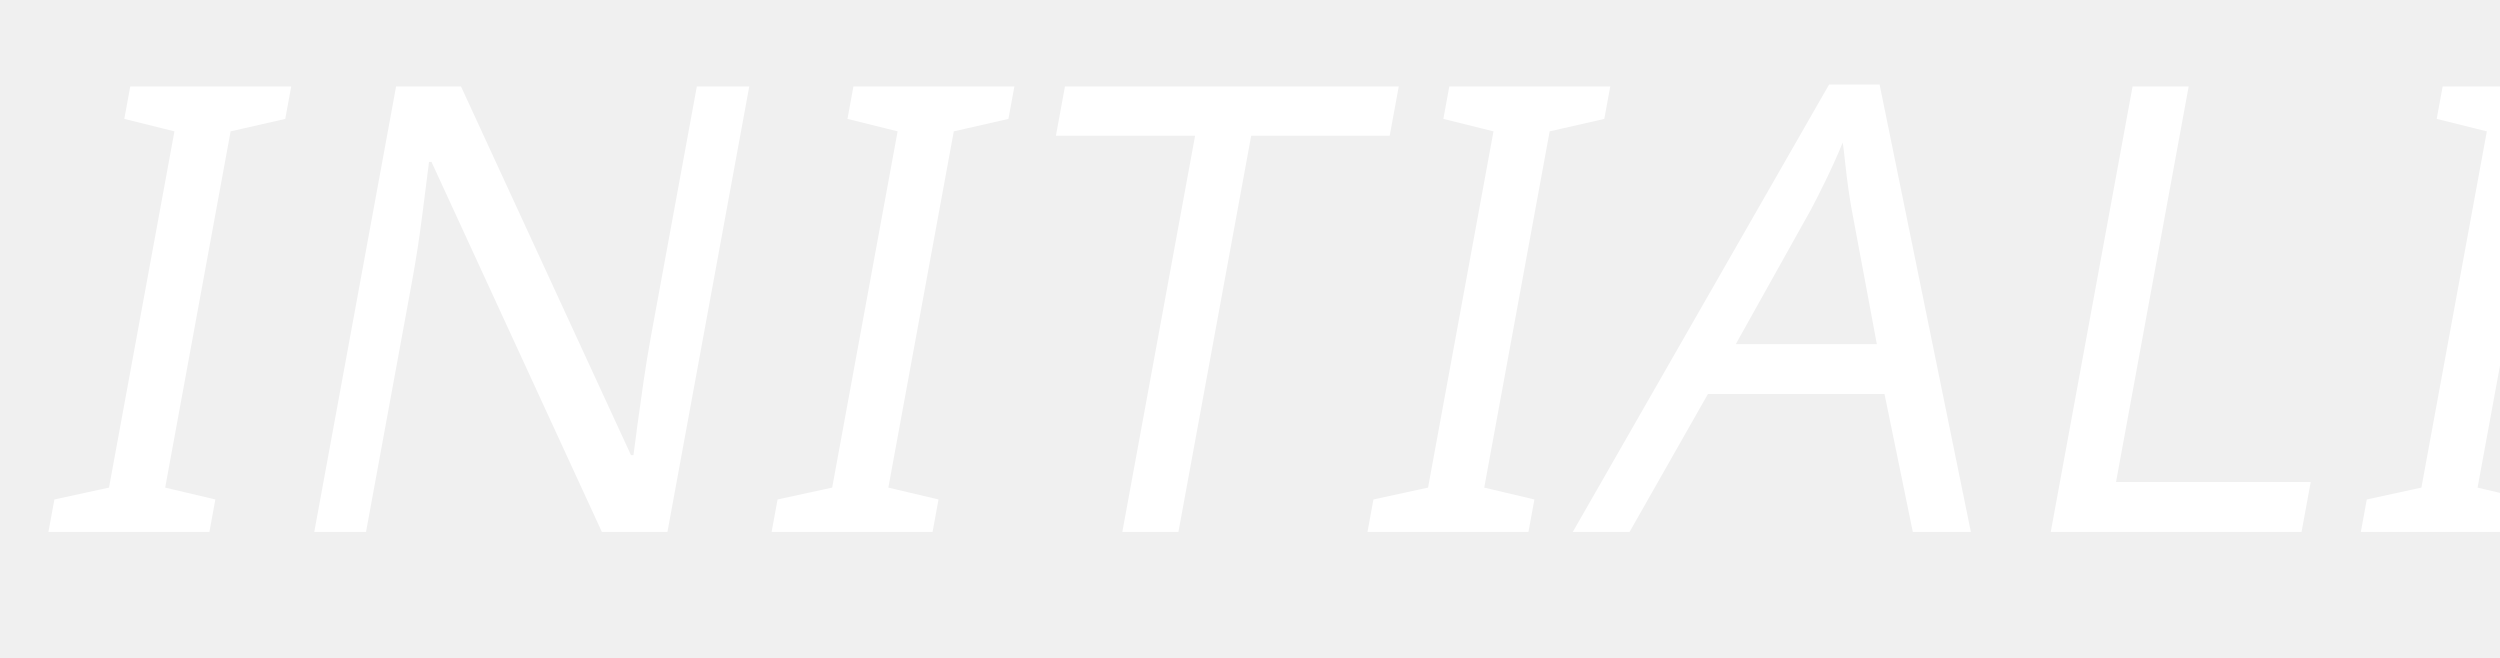
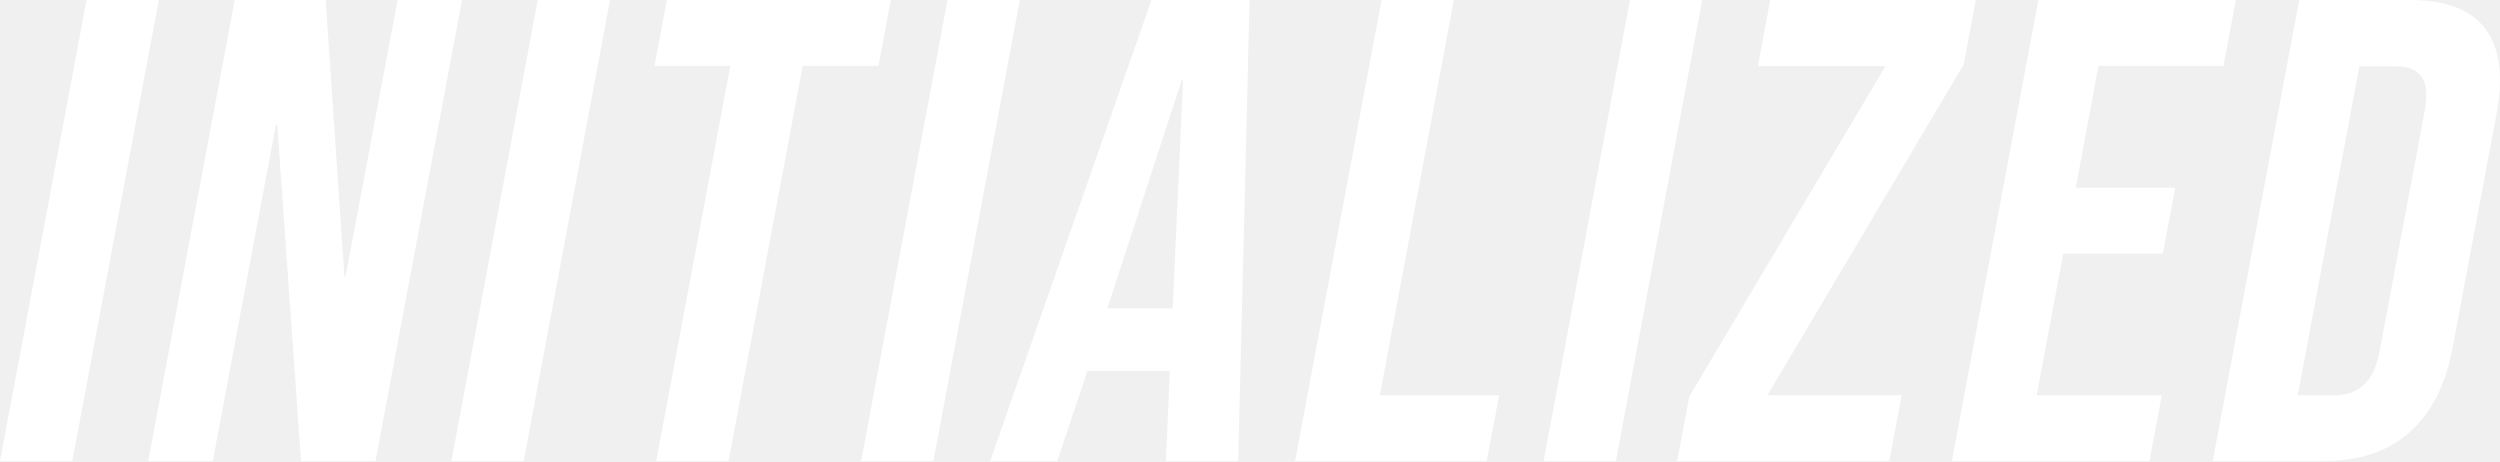
- <svg xmlns="http://www.w3.org/2000/svg" viewBox="0 0 509.66 133.95">
+ <svg xmlns="http://www.w3.org/2000/svg" viewBox="0 0 484.16 89.3">
  <defs>
-     <style>.cls-1{font-size:129.8px;fill:#fff;font-family:BebasNeue-Regular, Bebas Neue;letter-spacing:0.03em;}</style>
+     <style>.cls-1{fill:#fff;}</style>
  </defs>
  <g id="レイヤー_2" data-name="レイヤー 2">
    <g id="レイヤー_1-2" data-name="レイヤー 1">
-       <text class="cls-1" transform="matrix(0.98, 0, -0.18, 0.98, 4.79, 108.44)">INITIALIZED</text>
+       <path class="cls-1" d="M16.76,0h14L14,89.3H0Z" />
+       <path class="cls-1" d="M45.46,0H63.07l3.62,53.46h.25L77,0H89.48L72.72,89.3H58.3L53.69,24.11h-.25L41.21,89.3H28.7Z" />
+       <path class="cls-1" d="M104.14,0h14L101.42,89.3h-14Z" />
+       <path class="cls-1" d="M141.43,12.76H126.75L129.15,0h43.37l-2.39,12.76H155.46L141.09,89.3h-14Z" />
+       <path class="cls-1" d="M183.5,0h14L180.77,89.3h-14Z" />
+       <path class="cls-1" d="M223,0h19l-2.21,89.3h-14l.78-17.73-.05.26H210.59L204.75,89.3h-13Zm4.11,59.71,2-44.15h-.26l-14.4,44.15Z" />
+       <path class="cls-1" d="M267.56,0h14L267.23,76.55h23.1l-2.4,12.75H250.81Z" />
+       <path class="cls-1" d="M315.66,0h14L312.94,89.3h-14Z" />
+       <path class="cls-1" d="M327.15,76.8l38-64H340.44L342.83,0h39.81l-2.35,12.5-38,64.05h26L365.88,89.3H324.8Z" />
+       <path class="cls-1" d="M394.76,0H433l-2.39,12.76H406.4L402,36.36h19.26l-2.39,12.76H399.57l-5.14,27.43h24.24l-2.4,12.75H378Z" />
+       <path class="cls-1" d="M445.28,0h21.43q10.46,0,14.64,5.61t2.14,16.46L475,67.23q-2,10.84-8.32,16.46T450,89.3H428.52Zm6.81,76.55a8.06,8.06,0,0,0,5.68-2c1.48-1.35,2.52-3.57,3.09-6.63l8.72-46.44q.85-4.59-.61-6.63c-1-1.36-2.61-2-4.91-2h-7.14L445,76.55Z" />
    </g>
  </g>
</svg>
